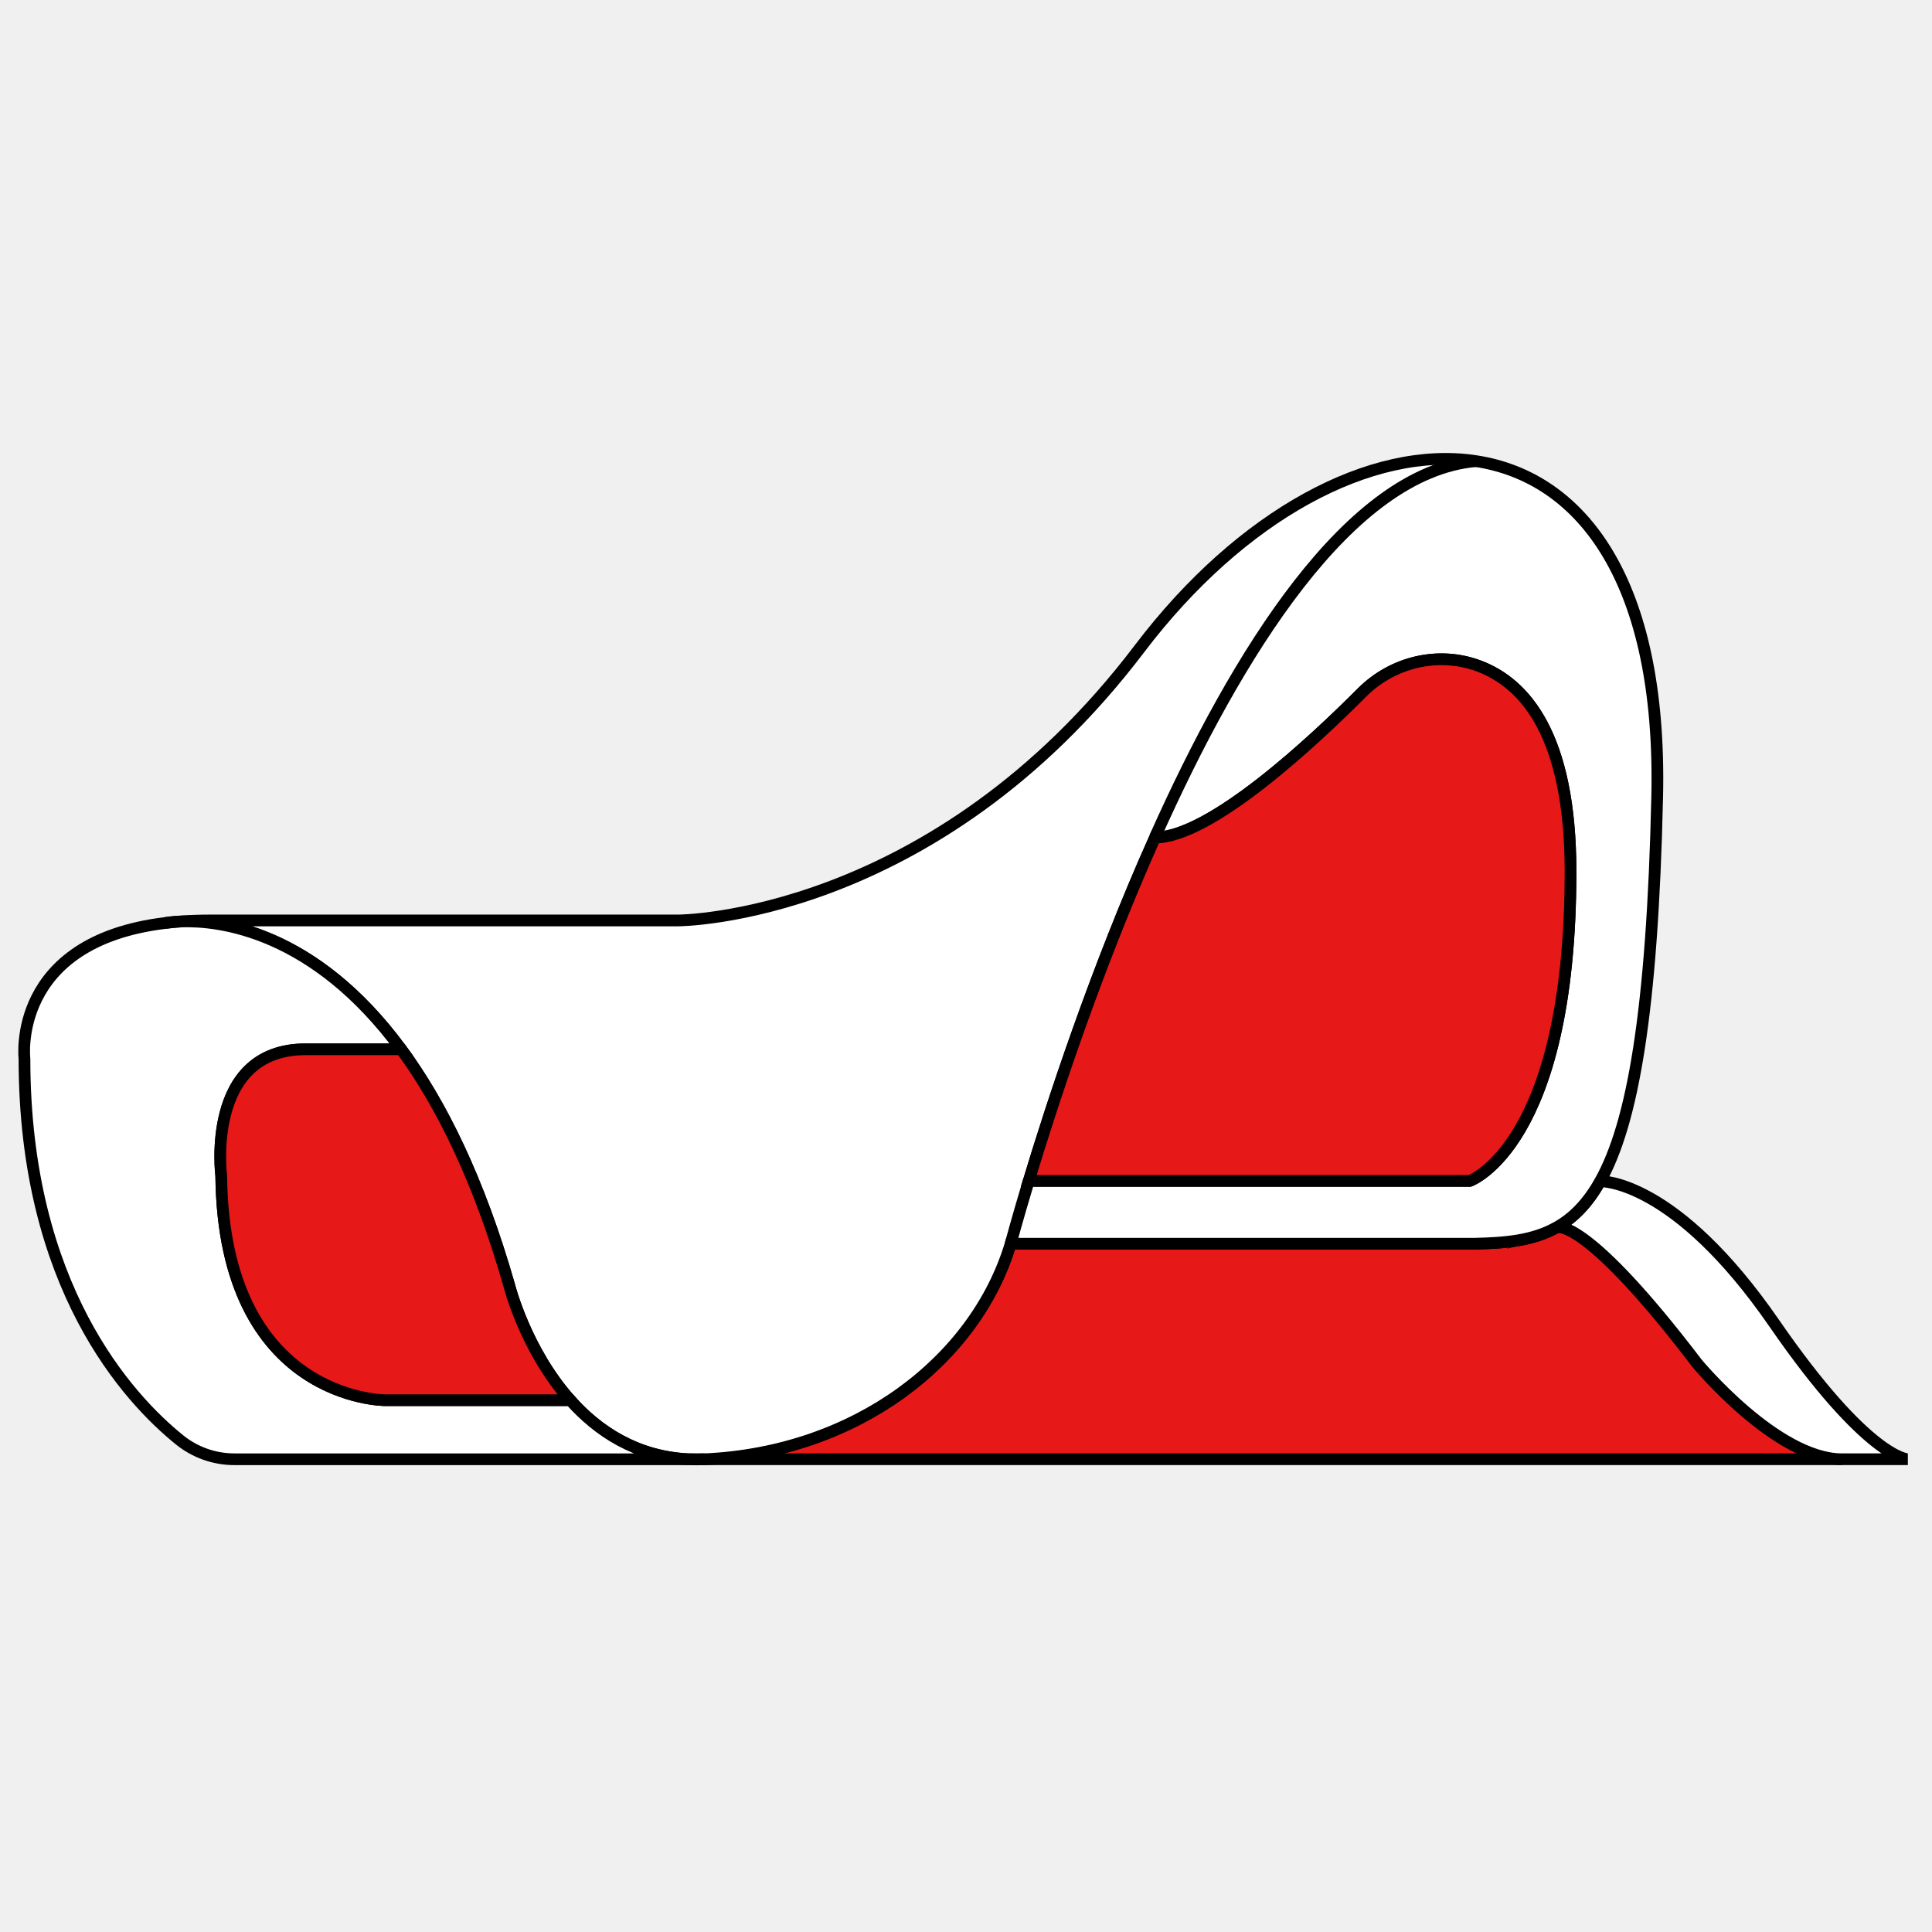
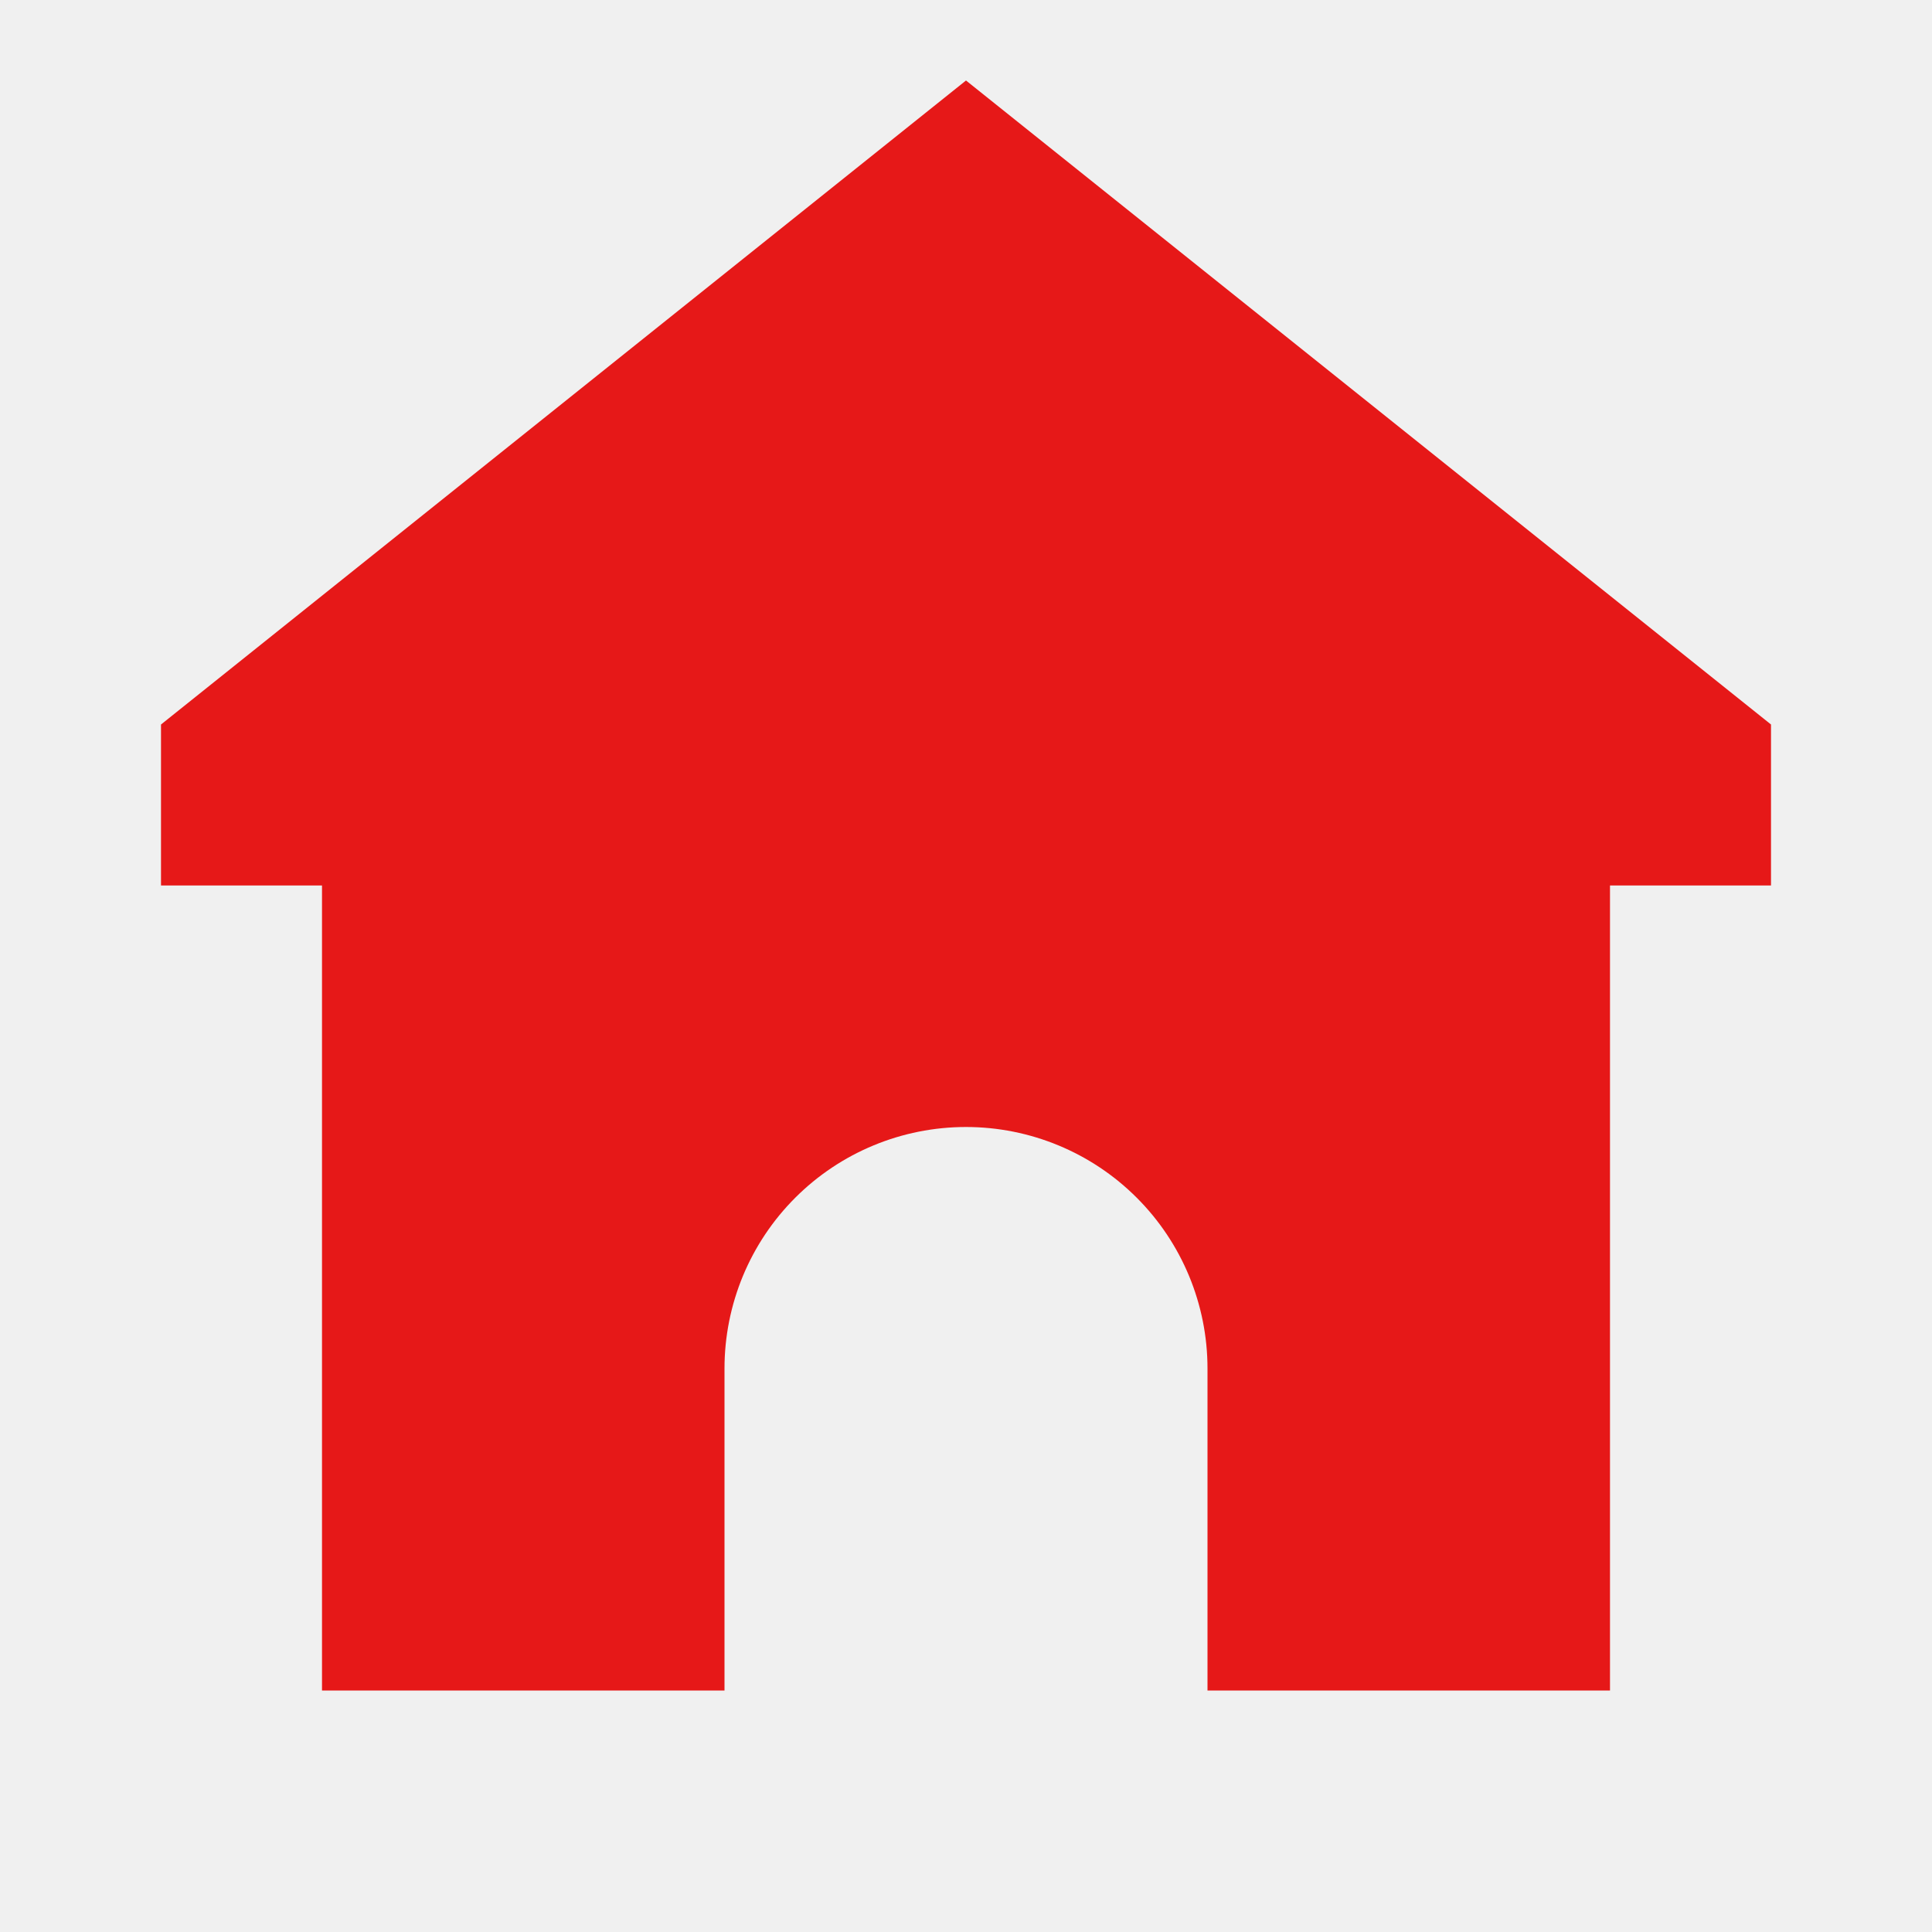
- <svg xmlns="http://www.w3.org/2000/svg" width="80" height="80" viewBox="0 0 80 80" fill="none">
-   <path d="M76.277 60.423H29.206C35.448 60.132 40.395 56.349 41.849 51.499H61.055C62.333 51.471 63.477 51.376 64.467 50.815C64.467 50.815 64.468 50.814 64.471 50.814C64.548 50.79 65.772 50.543 70.27 56.446C70.27 56.446 73.554 60.423 76.277 60.423Z" fill="#E61818" stroke="black" stroke-width="0.485" stroke-miterlimit="10" />
-   <path d="M79 60.424H76.277C73.555 60.424 70.27 56.447 70.27 56.447C65.772 50.544 64.548 50.791 64.471 50.815C65.14 50.435 65.739 49.843 66.258 48.914H66.259C66.325 48.912 69.37 48.852 73.471 54.798C77.351 60.424 79 60.424 79 60.424Z" fill="white" stroke="black" stroke-width="0.485" stroke-miterlimit="10" />
-   <path d="M61.109 19.093C56.792 18.436 51.407 21.296 47.184 26.862C38.648 38.114 28.076 38.114 28.076 38.114H8.676C8.271 38.114 7.886 38.128 7.523 38.154C9.063 38.104 12.989 38.528 16.612 43.449C18.25 45.672 19.825 48.814 21.092 53.246C21.092 53.246 21.756 55.896 23.613 57.978C24.752 59.256 26.339 60.318 28.499 60.424H29.206C35.447 60.133 40.394 56.35 41.849 51.5H61.055C62.333 51.472 63.477 51.377 64.466 50.816C64.466 50.816 64.468 50.815 64.47 50.815C65.14 50.435 65.738 49.842 66.258 48.914H66.259C67.598 46.525 68.423 41.91 68.621 32.973C68.817 24.101 65.521 19.762 61.109 19.093ZM60.861 48.897H42.599C43.552 45.744 45.372 40.163 47.826 34.68C50.126 34.68 54.399 30.681 56.391 28.682C57.661 27.407 59.564 26.947 61.249 27.582C63.141 28.297 65.032 30.428 65.032 36.094C65.032 47.428 60.861 48.897 60.861 48.897Z" fill="white" stroke="black" stroke-width="0.485" stroke-miterlimit="10" />
-   <path d="M28.499 60.425H9.71C8.882 60.425 8.079 60.143 7.435 59.622C5.319 57.914 1.013 53.278 1.013 43.838C1.013 43.838 0.438 38.991 6.849 38.219C6.849 38.219 6.85 38.219 6.851 38.218H6.853C7.068 38.192 7.291 38.17 7.523 38.155C9.063 38.105 12.99 38.529 16.613 43.45H12.653C8.482 43.45 9.161 48.688 9.161 48.688C9.258 58 15.951 57.979 15.951 57.979H23.613C24.752 59.257 26.34 60.319 28.499 60.425Z" fill="white" stroke="black" stroke-width="0.485" stroke-miterlimit="10" />
-   <path d="M6.853 38.217C6.885 38.212 7.124 38.167 7.523 38.154" stroke="black" stroke-width="0.485" stroke-miterlimit="10" />
-   <path d="M28.499 60.424C28.728 60.434 28.963 60.435 29.206 60.424" stroke="black" stroke-width="0.485" stroke-miterlimit="10" />
-   <path d="M47.827 34.662C51.24 27.02 55.88 19.563 61.11 19.094" stroke="black" stroke-width="0.485" stroke-miterlimit="10" />
-   <path d="M42.599 48.898C42.111 50.518 41.85 51.5 41.85 51.5" stroke="black" stroke-width="0.485" stroke-miterlimit="10" />
-   <path d="M23.613 57.979H15.951C15.951 57.979 9.258 57.999 9.161 48.687C9.161 48.687 8.482 43.449 12.653 43.449H16.613C18.25 45.672 19.825 48.814 21.092 53.246C21.092 53.246 21.756 55.896 23.613 57.979Z" fill="#E61818" stroke="black" stroke-width="0.485" stroke-miterlimit="10" />
-   <path d="M16.642 43.449H16.613" stroke="black" stroke-width="0.485" stroke-miterlimit="10" />
-   <path d="M23.614 57.98H23.613" stroke="black" stroke-width="0.485" stroke-miterlimit="10" />
-   <path d="M65.032 36.095C65.032 47.428 60.861 48.898 60.861 48.898H42.599C43.552 45.744 45.372 40.164 47.826 34.681C50.126 34.681 54.399 30.681 56.391 28.682C57.661 27.408 59.564 26.947 61.249 27.582C63.14 28.297 65.032 30.428 65.032 36.095Z" fill="#E61818" stroke="black" stroke-width="0.485" stroke-miterlimit="10" />
+ <svg xmlns="http://www.w3.org/2000/svg" width="96" height="96" viewBox="0 0 96 96" fill="none">
+   <g clip-path="url(#clip0_4992_6519)">
+     <g clip-path="url(#clip1_4992_6519)">
+       <path d="M88 36L48 4L8 36V44H16V84H36V68C36 64.817 37.264 61.765 39.515 59.515C41.765 57.264 44.817 56 48 56C51.183 56 54.235 57.264 56.485 59.515C58.736 61.765 60 64.817 60 68V84H80V44H88V36Z" fill="#E61818" />
+     </g>
+   </g>
+   <defs>
+     <clipPath id="clip0_4992_6519">
+       <rect width="96" height="96" fill="white" />
+     </clipPath>
+     <clipPath id="clip1_4992_6519">
+       <rect width="96" height="96" fill="white" />
+     </clipPath>
+   </defs>
</svg>
